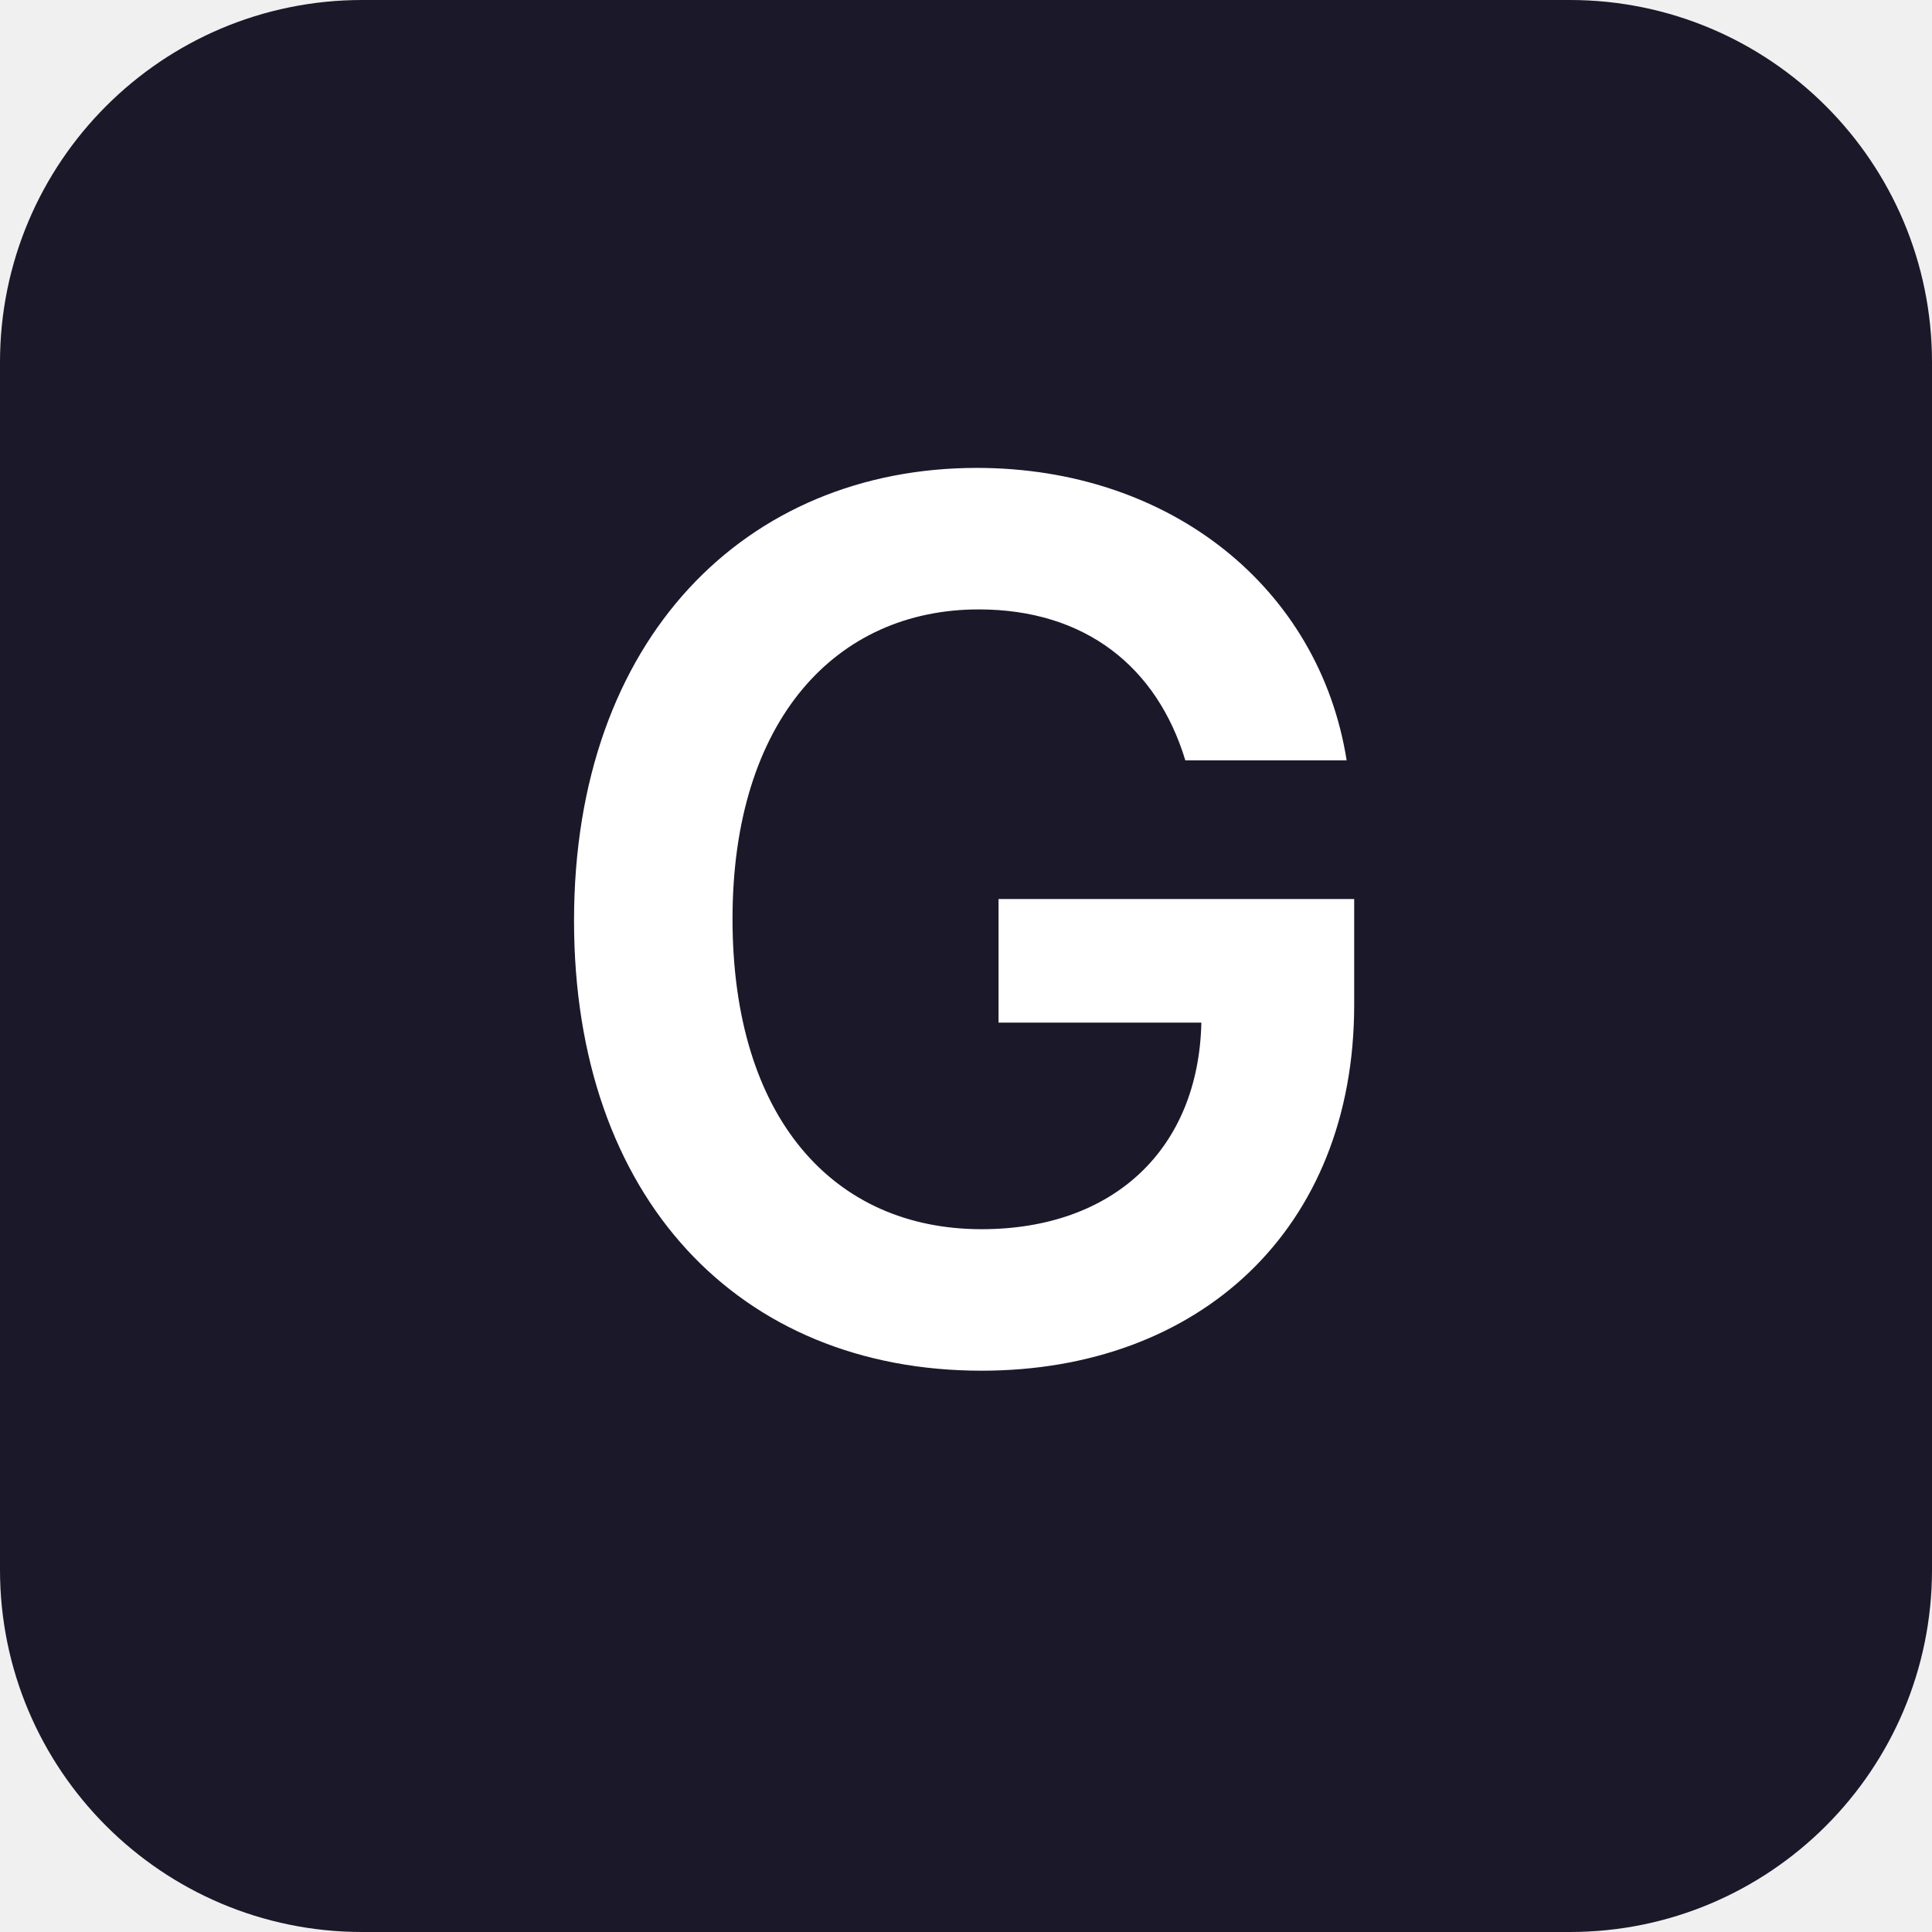
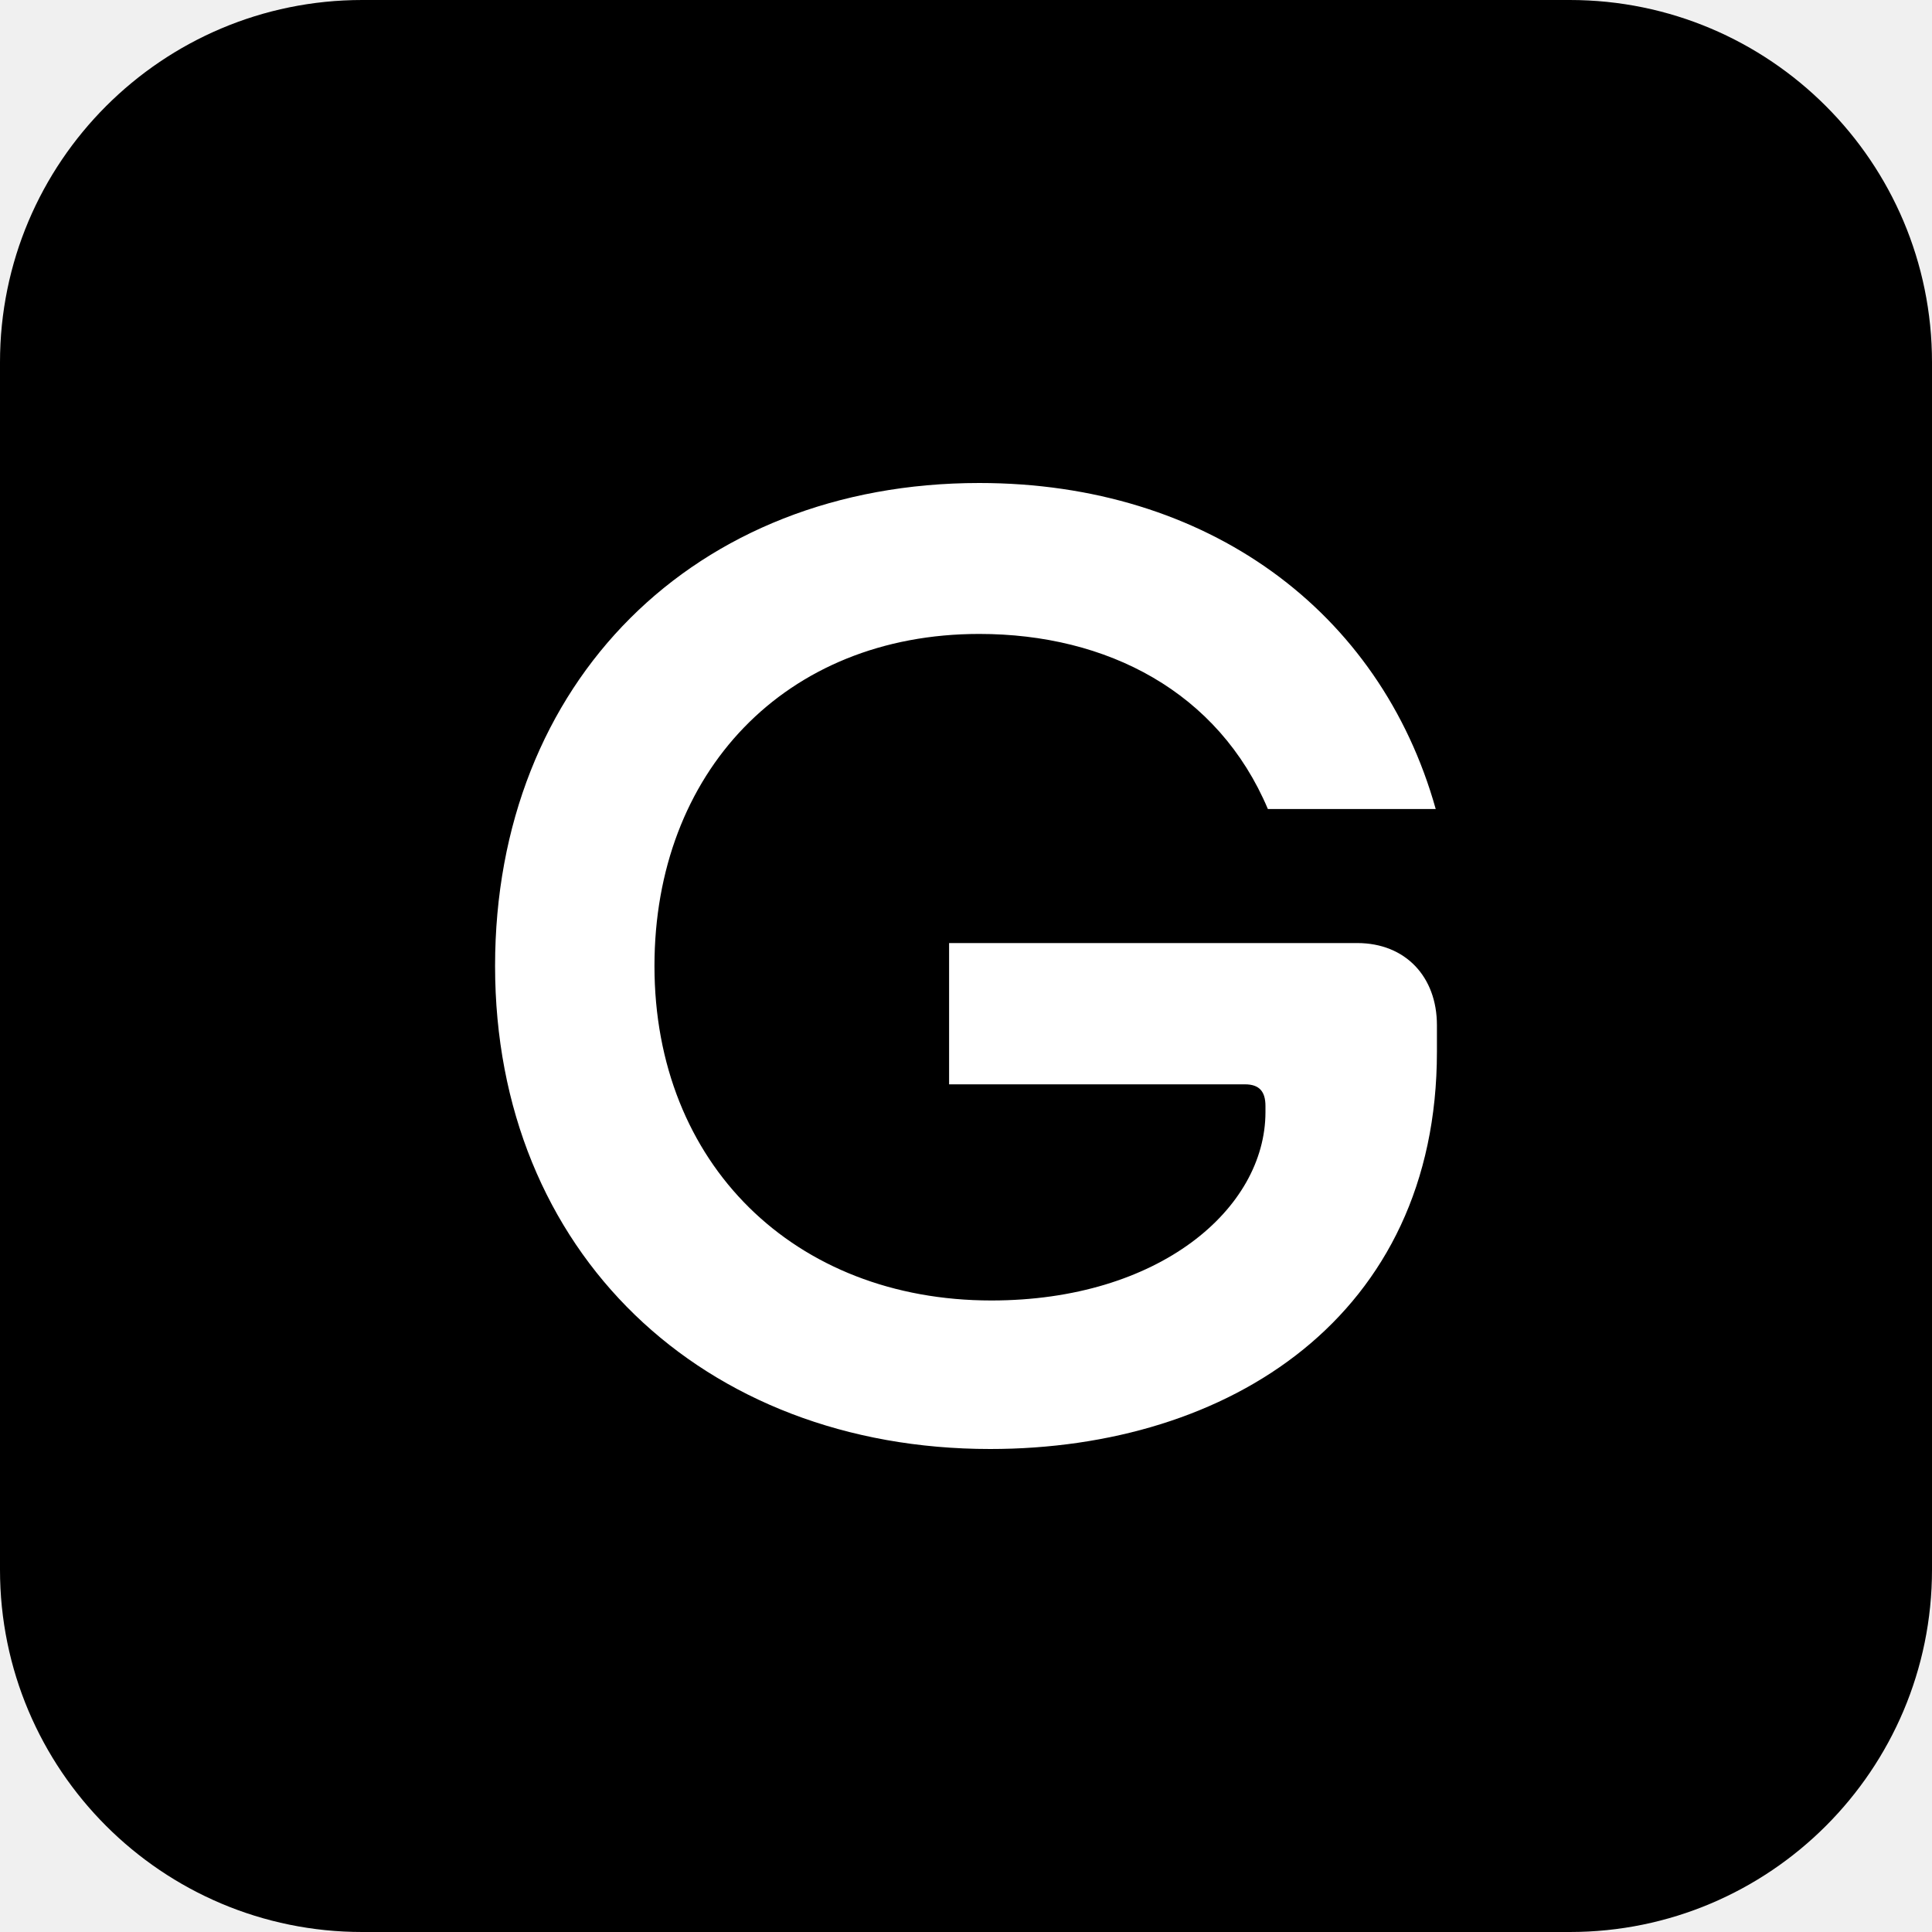
<svg xmlns="http://www.w3.org/2000/svg" viewBox="0 0 32 32" fill="none">
-   <rect width="32" height="32" rx="6" fill="#1B182A" />
-   <text x="16" y="22.5" text-anchor="middle" font-family="Inter, system-ui, -apple-system, sans-serif" font-size="20" font-weight="600" fill="#FFFFFF">G</text>
+   <rect width="32" height="32" rx="6" fill="#000" />
+   <path fill="#fff" transform="translate(7.12 23.8) scale(0.02 -0.02)" d="M834 341C834 381 808 409 768 409L430 409L430 292L675 292C687 292 692 286 692 274L692 269C692 189 604 113 465 113C302 113 186 226 186 390C186 550 294 665 455 665C561 665 653 617 694 520L833 520C787 684 644 790 455 790C219 790 54 625 54 390C54 153 226 -10 464 -10C662 -10 834 100 834 319Z" />
</svg>
